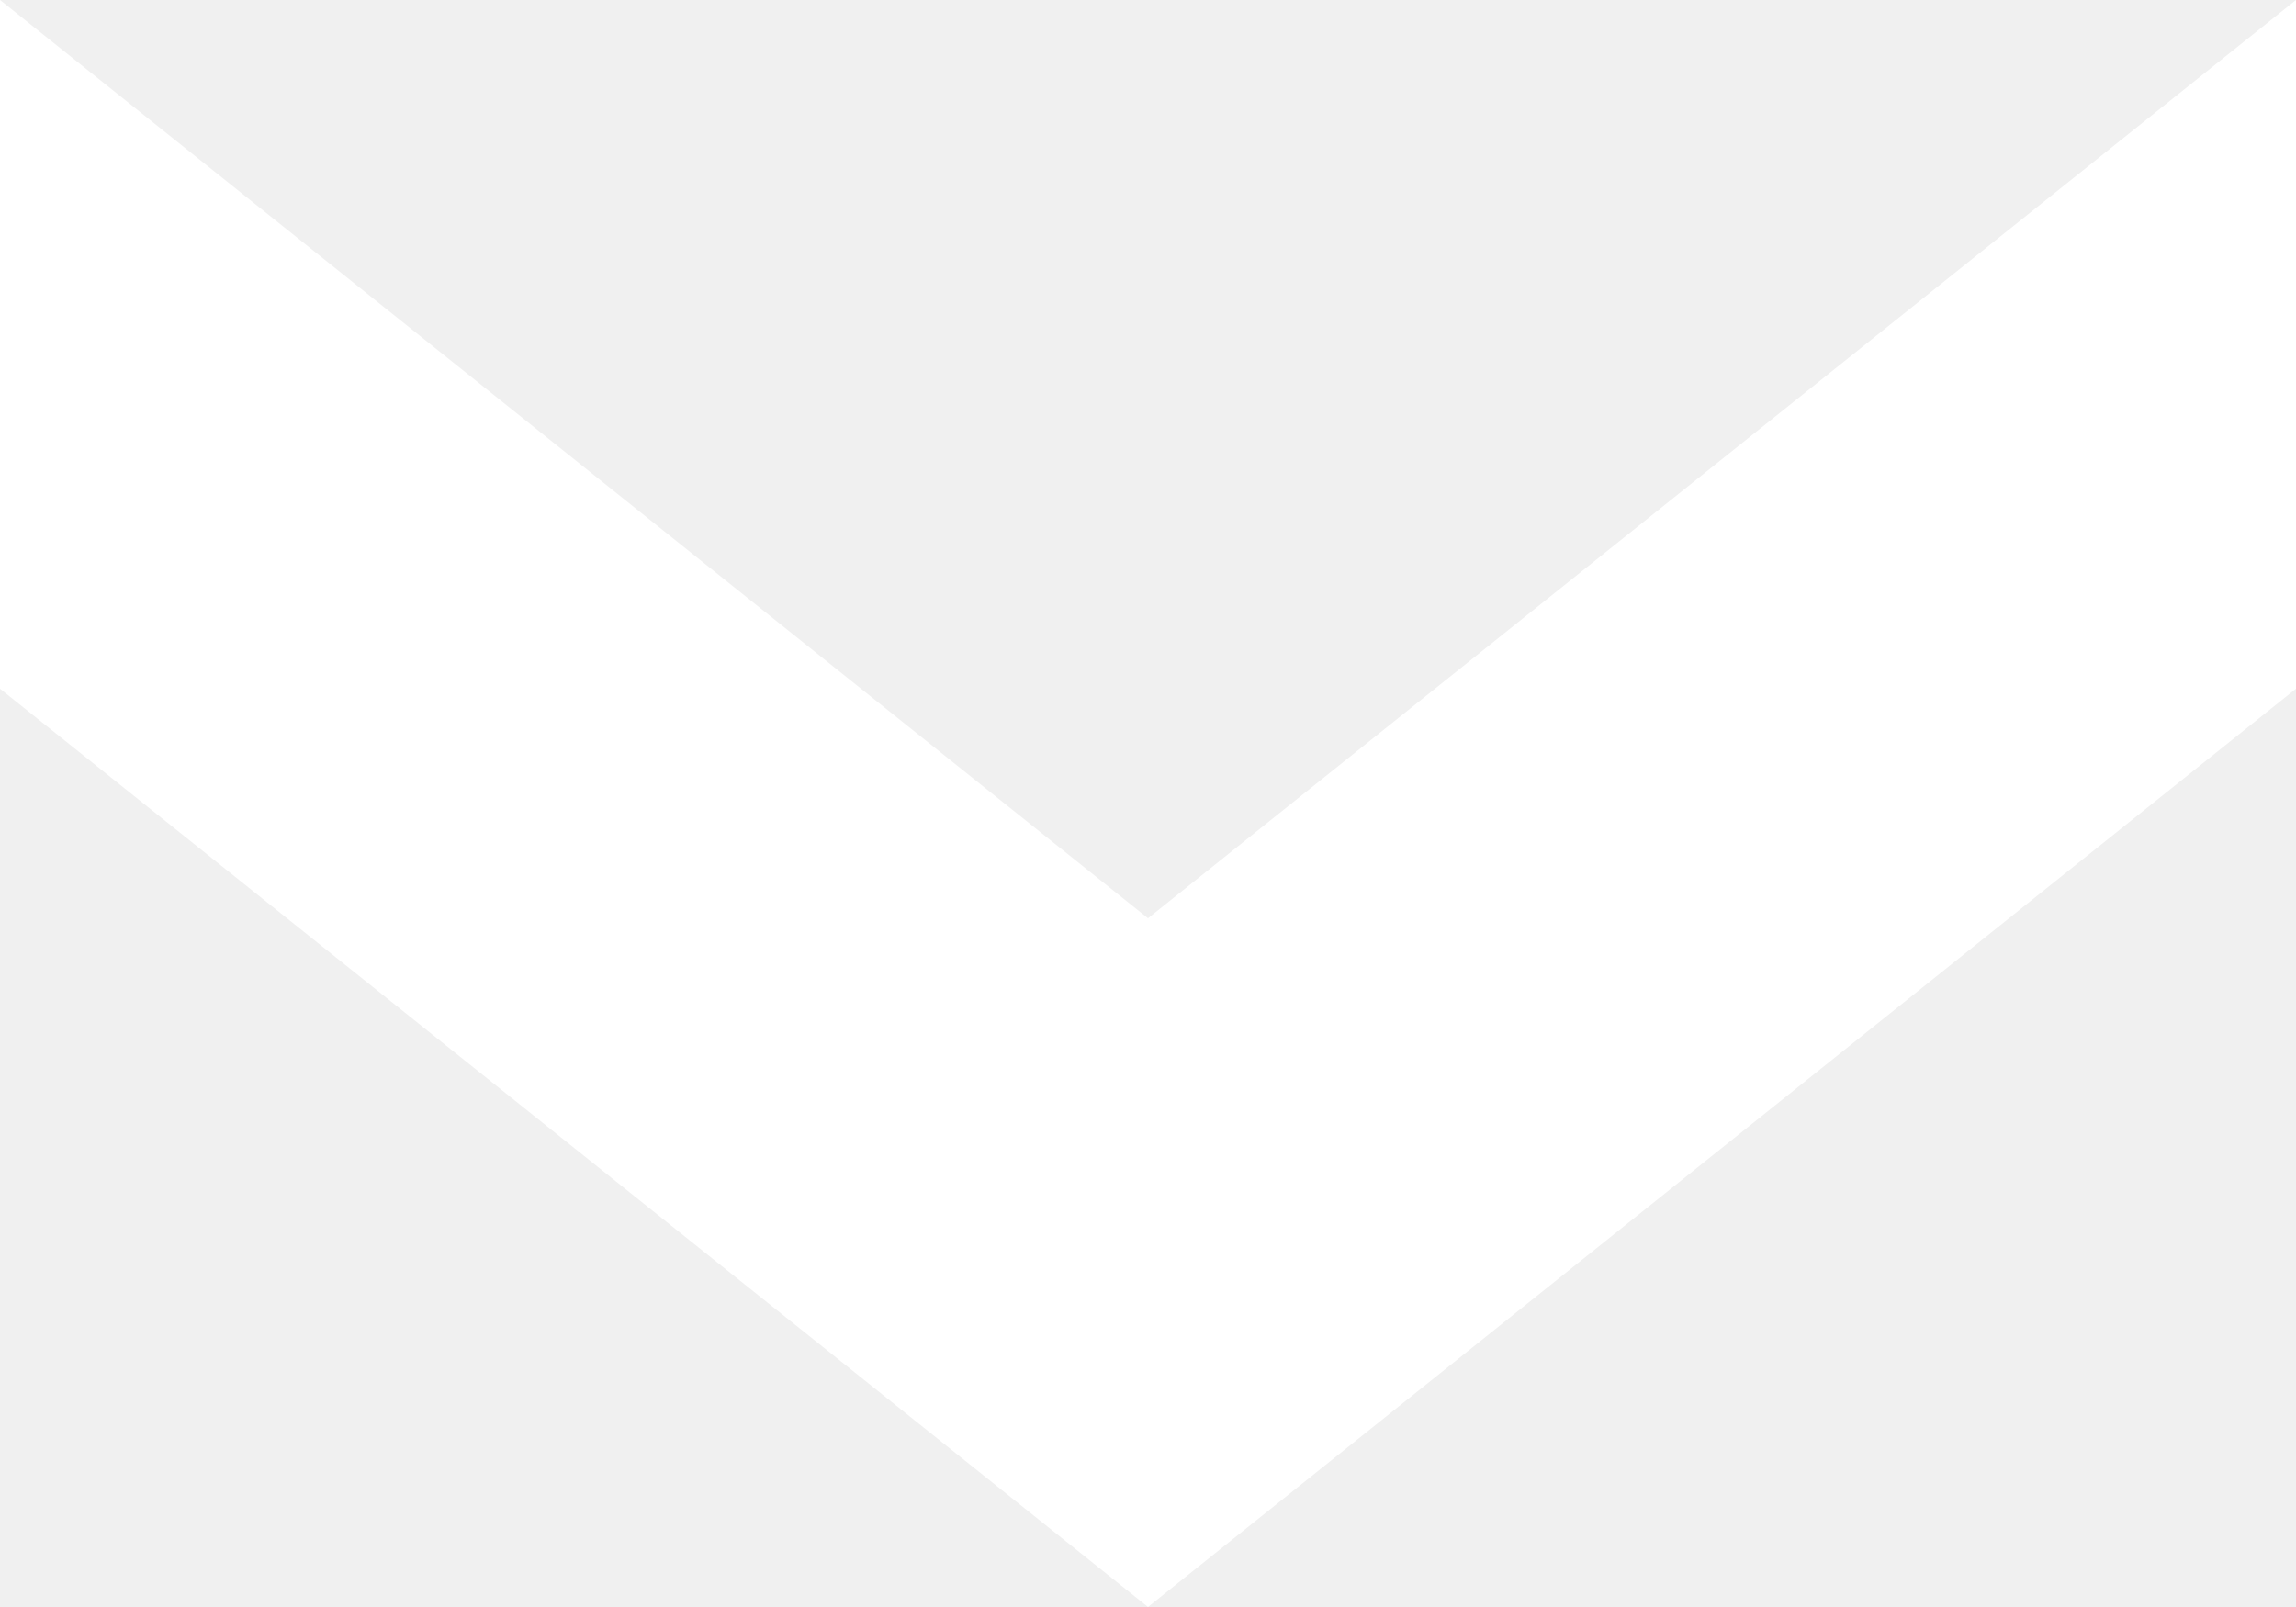
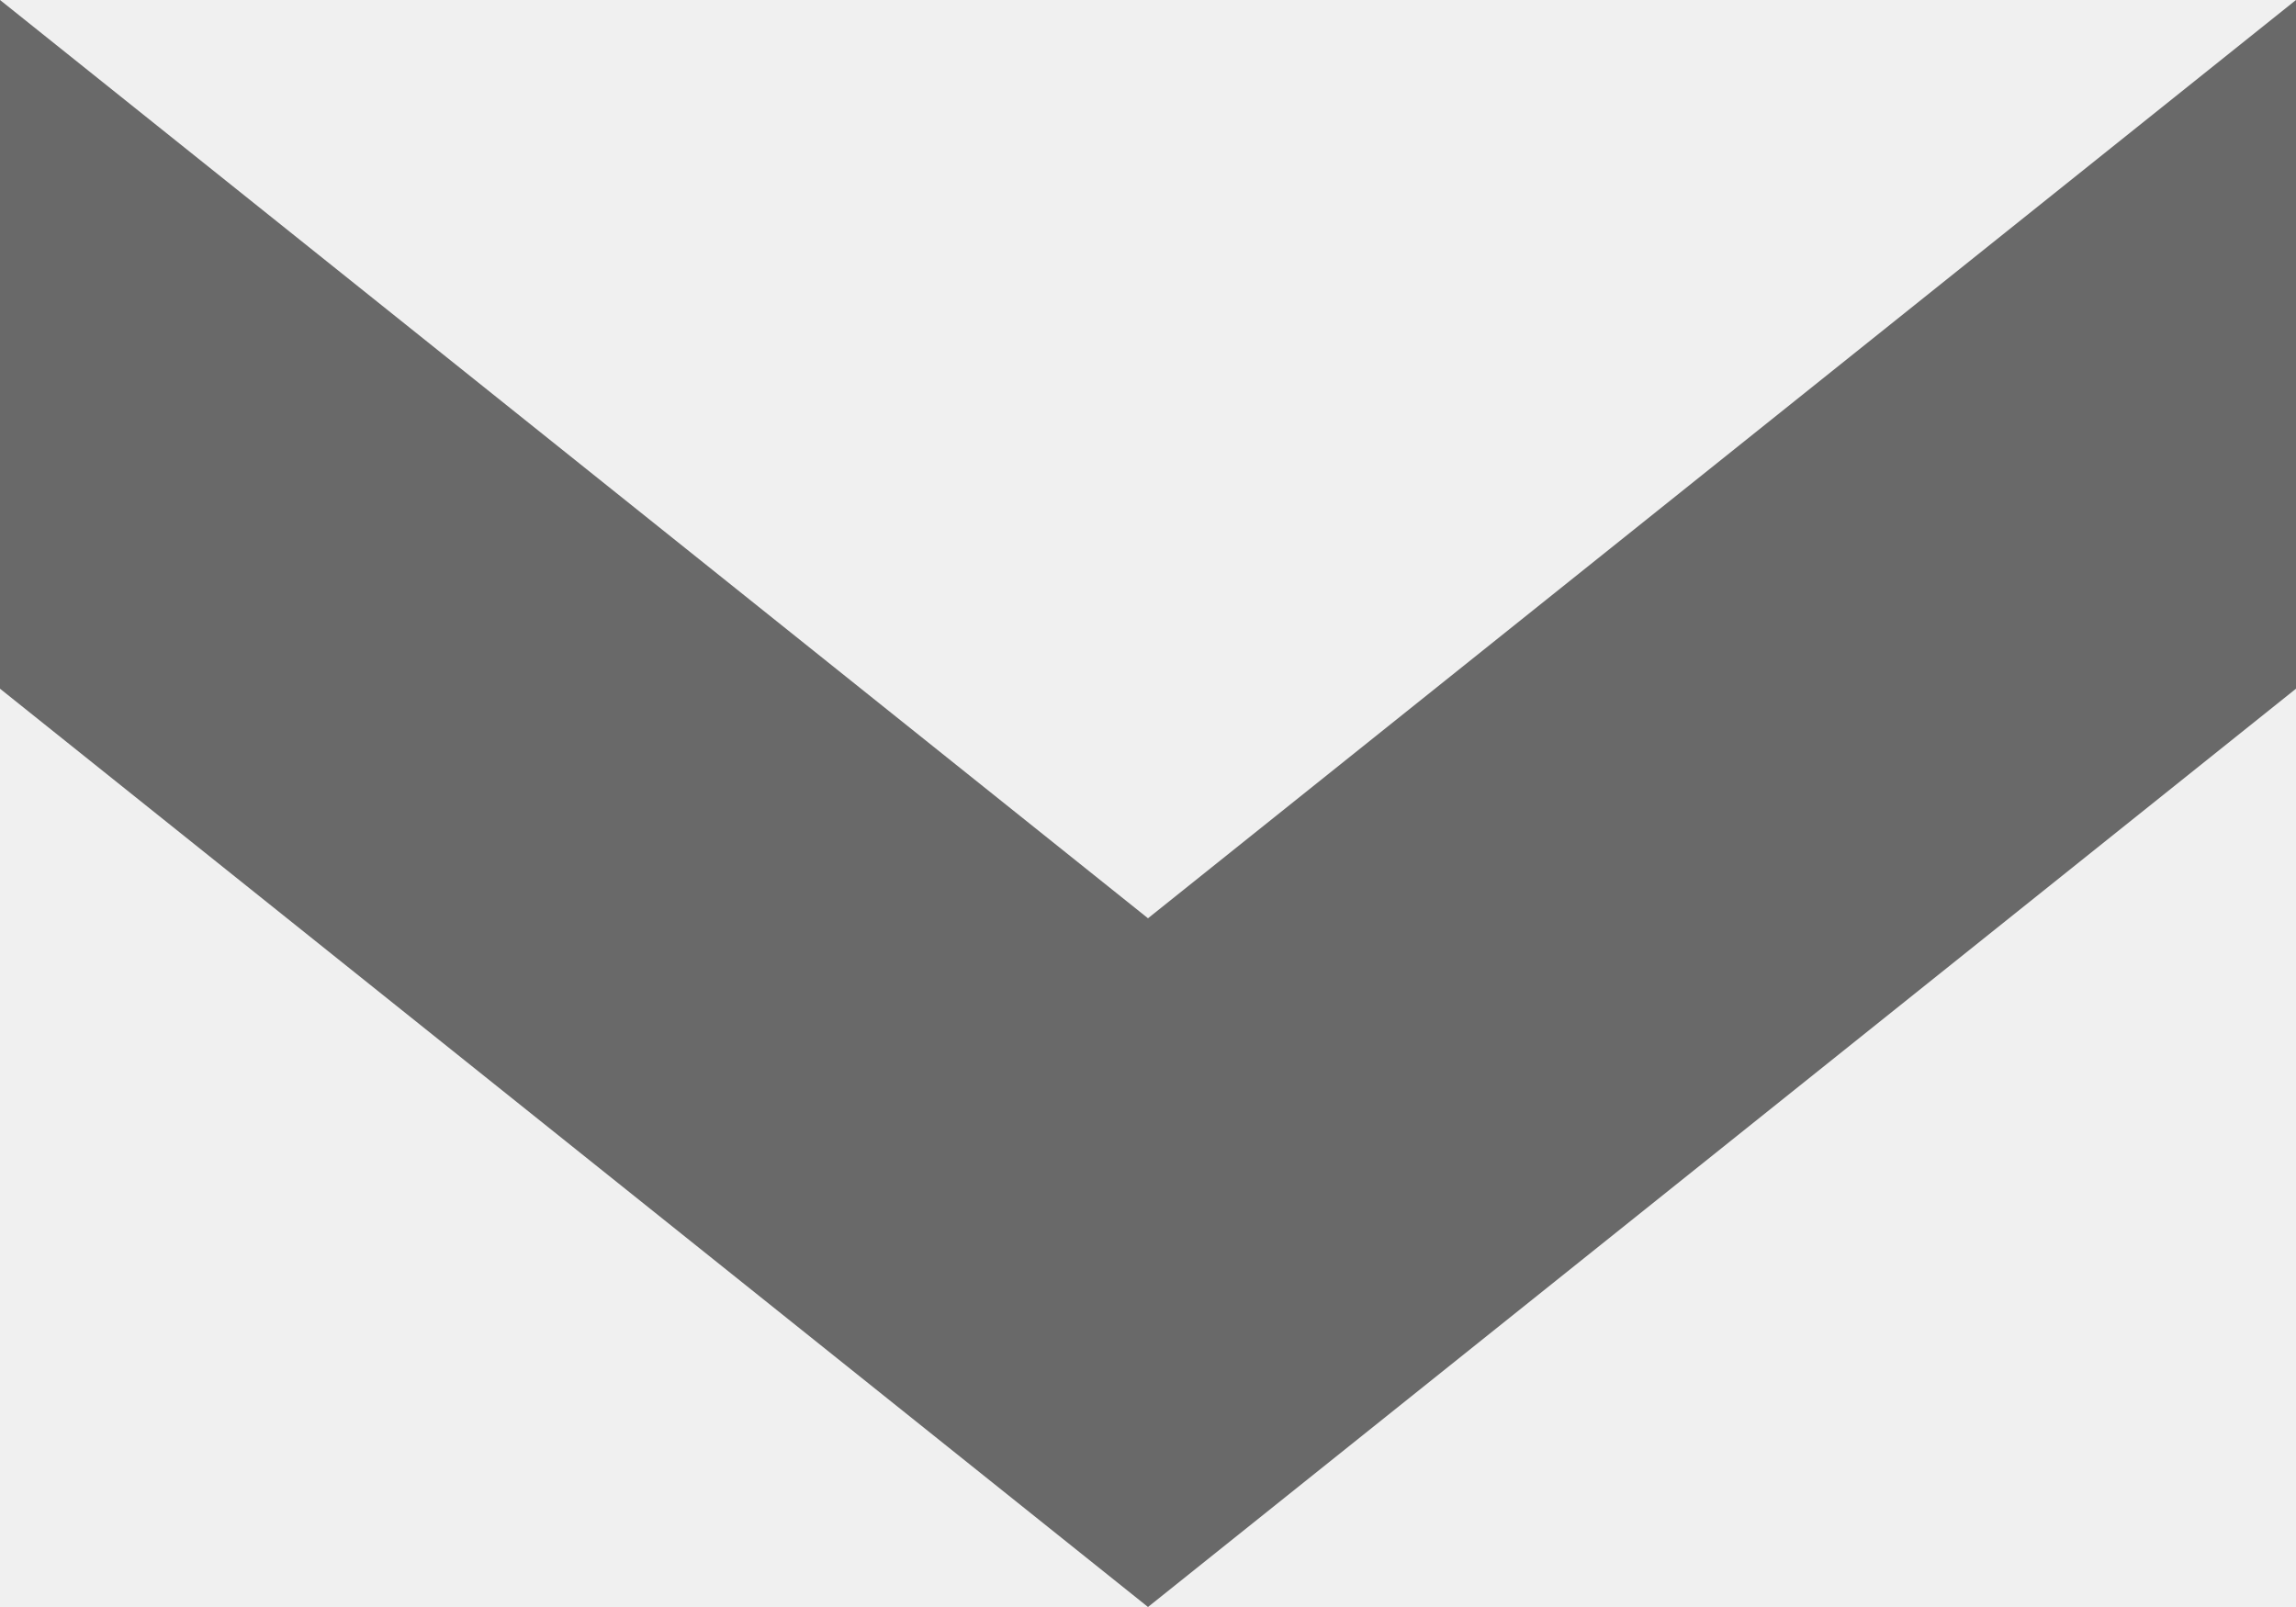
<svg xmlns="http://www.w3.org/2000/svg" version="1.1" x="0px" y="0px" width="10px" height="7px" viewBox="0 0 10 7" enable-background="new 0 0 10 7" xml:space="preserve">
  <g>
-     <path fill="#FFF" d="M10,0v3L5,7L0,3V0l5,4L10,0z" />
+     <path fill="dimgray" d="M10,0v3L5,7L0,3V0l5,4L10,0z" />
  </g>
</svg>
